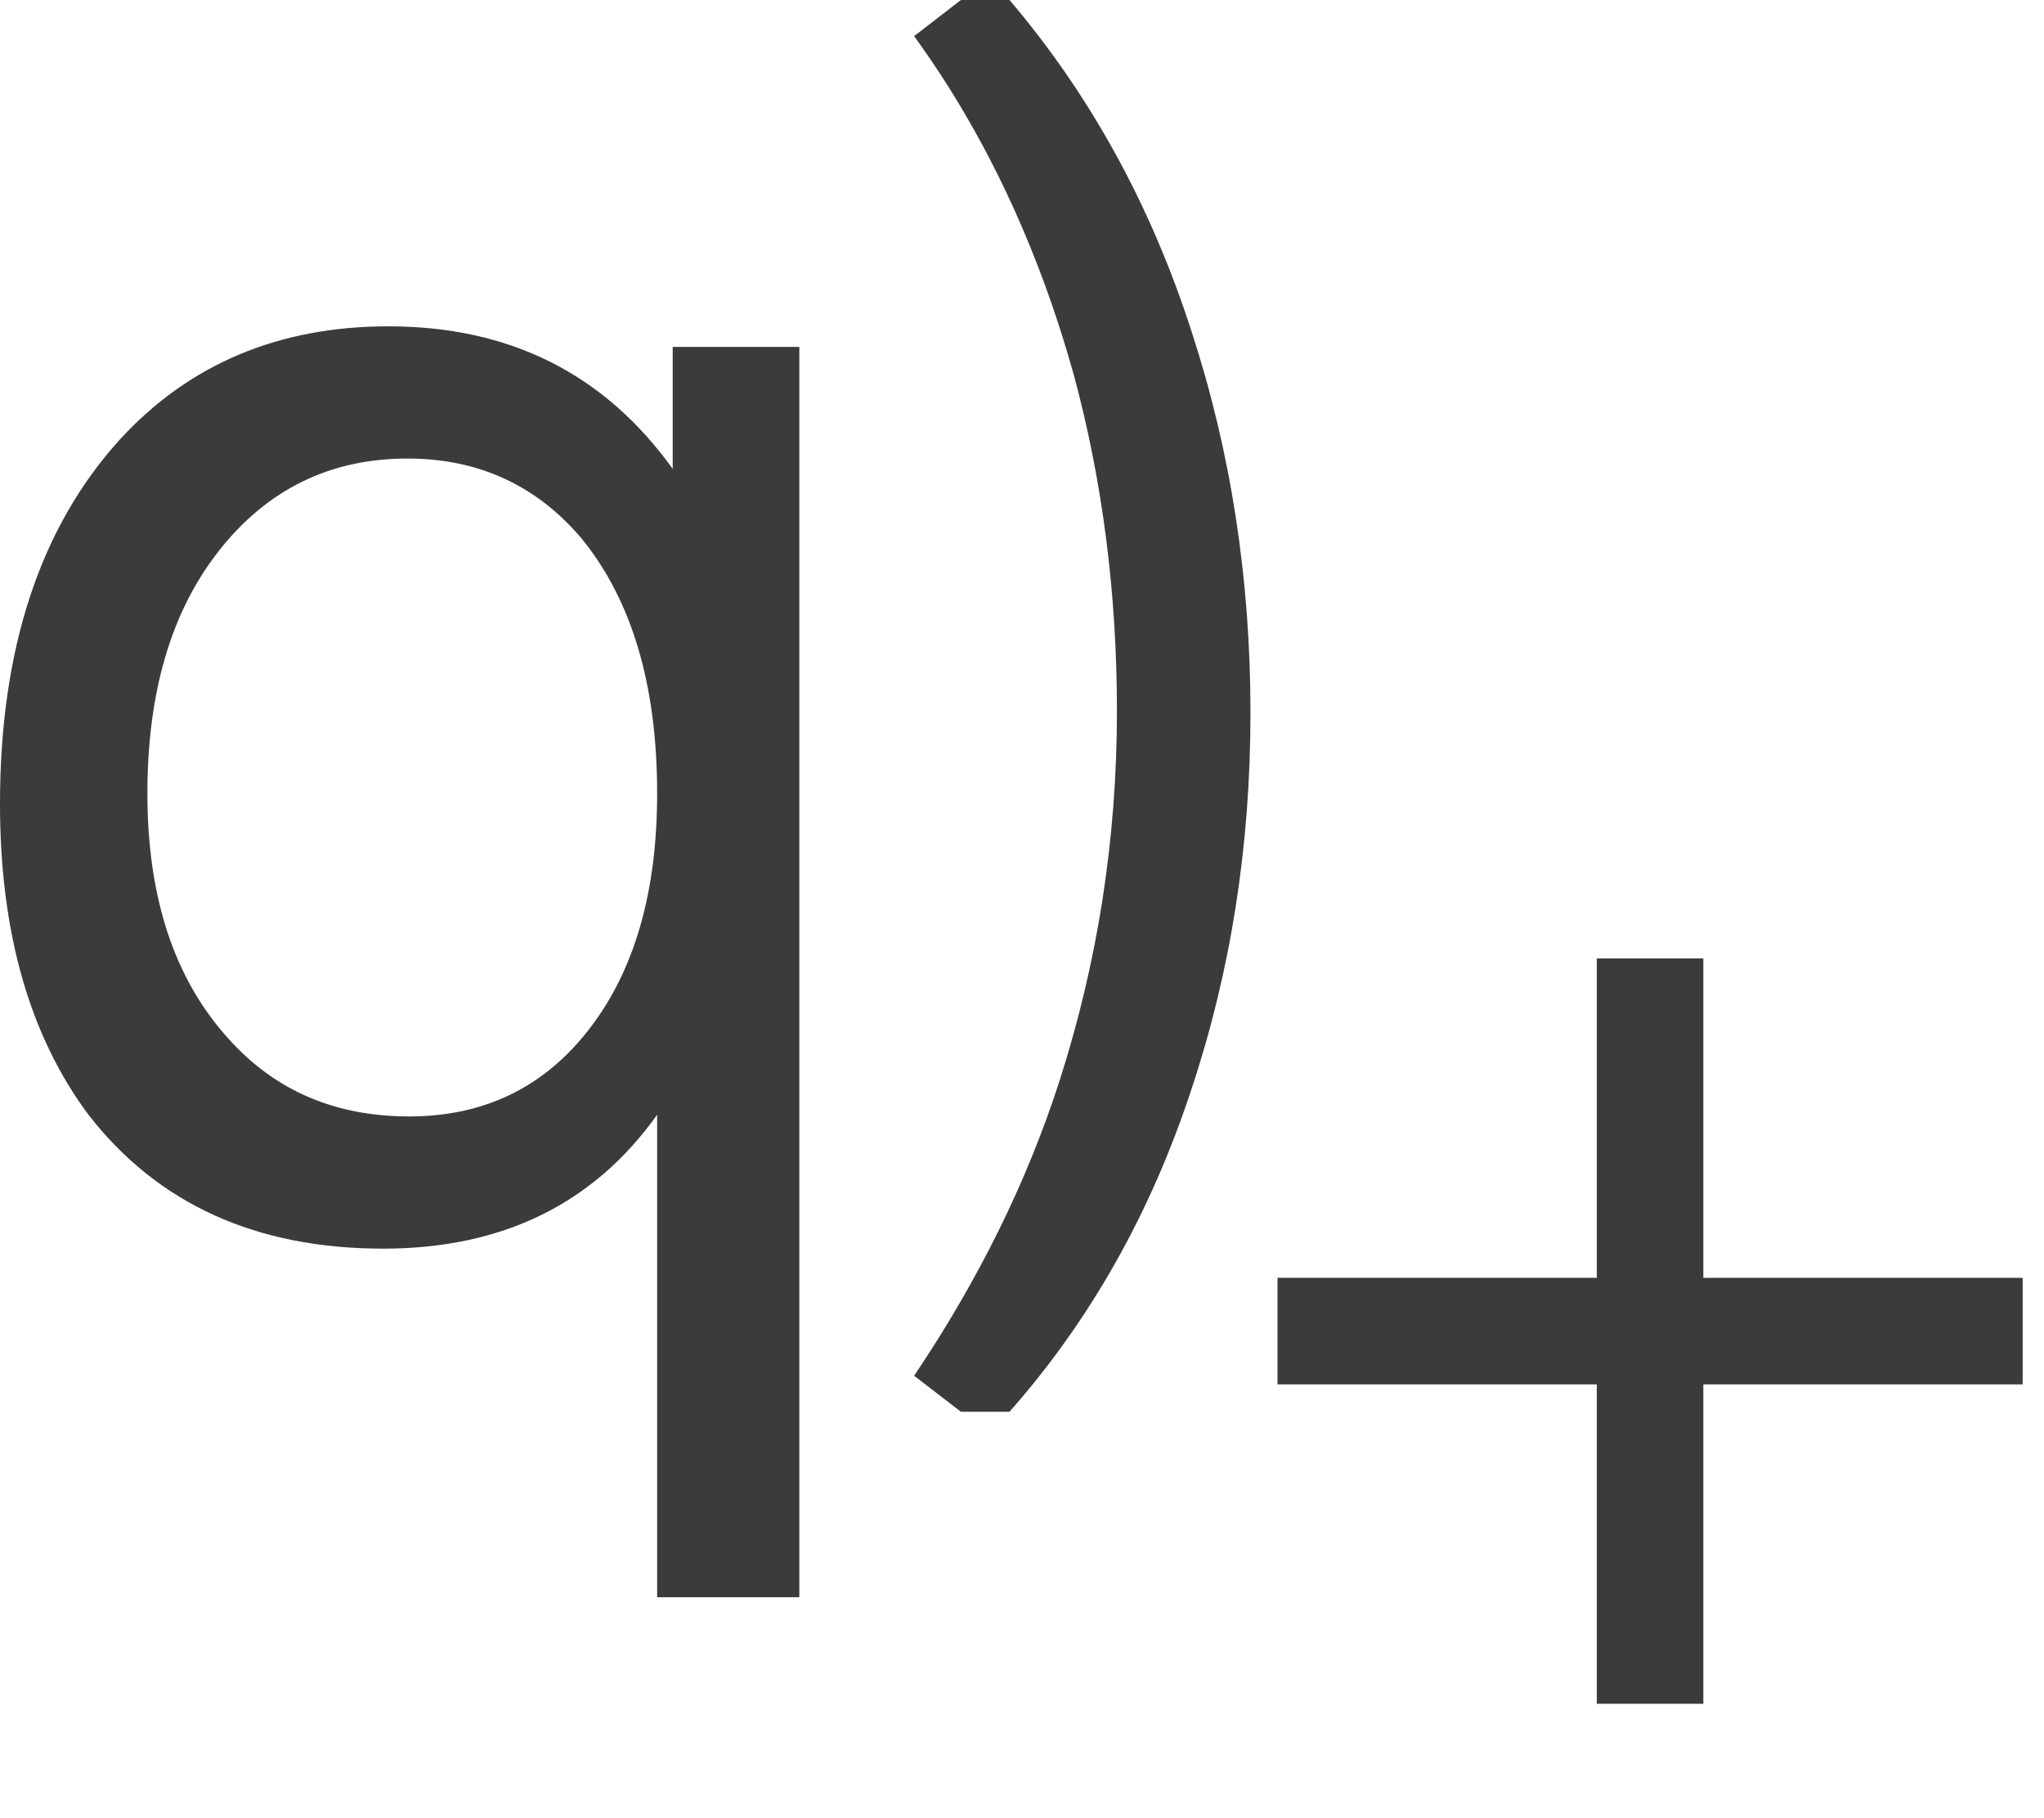
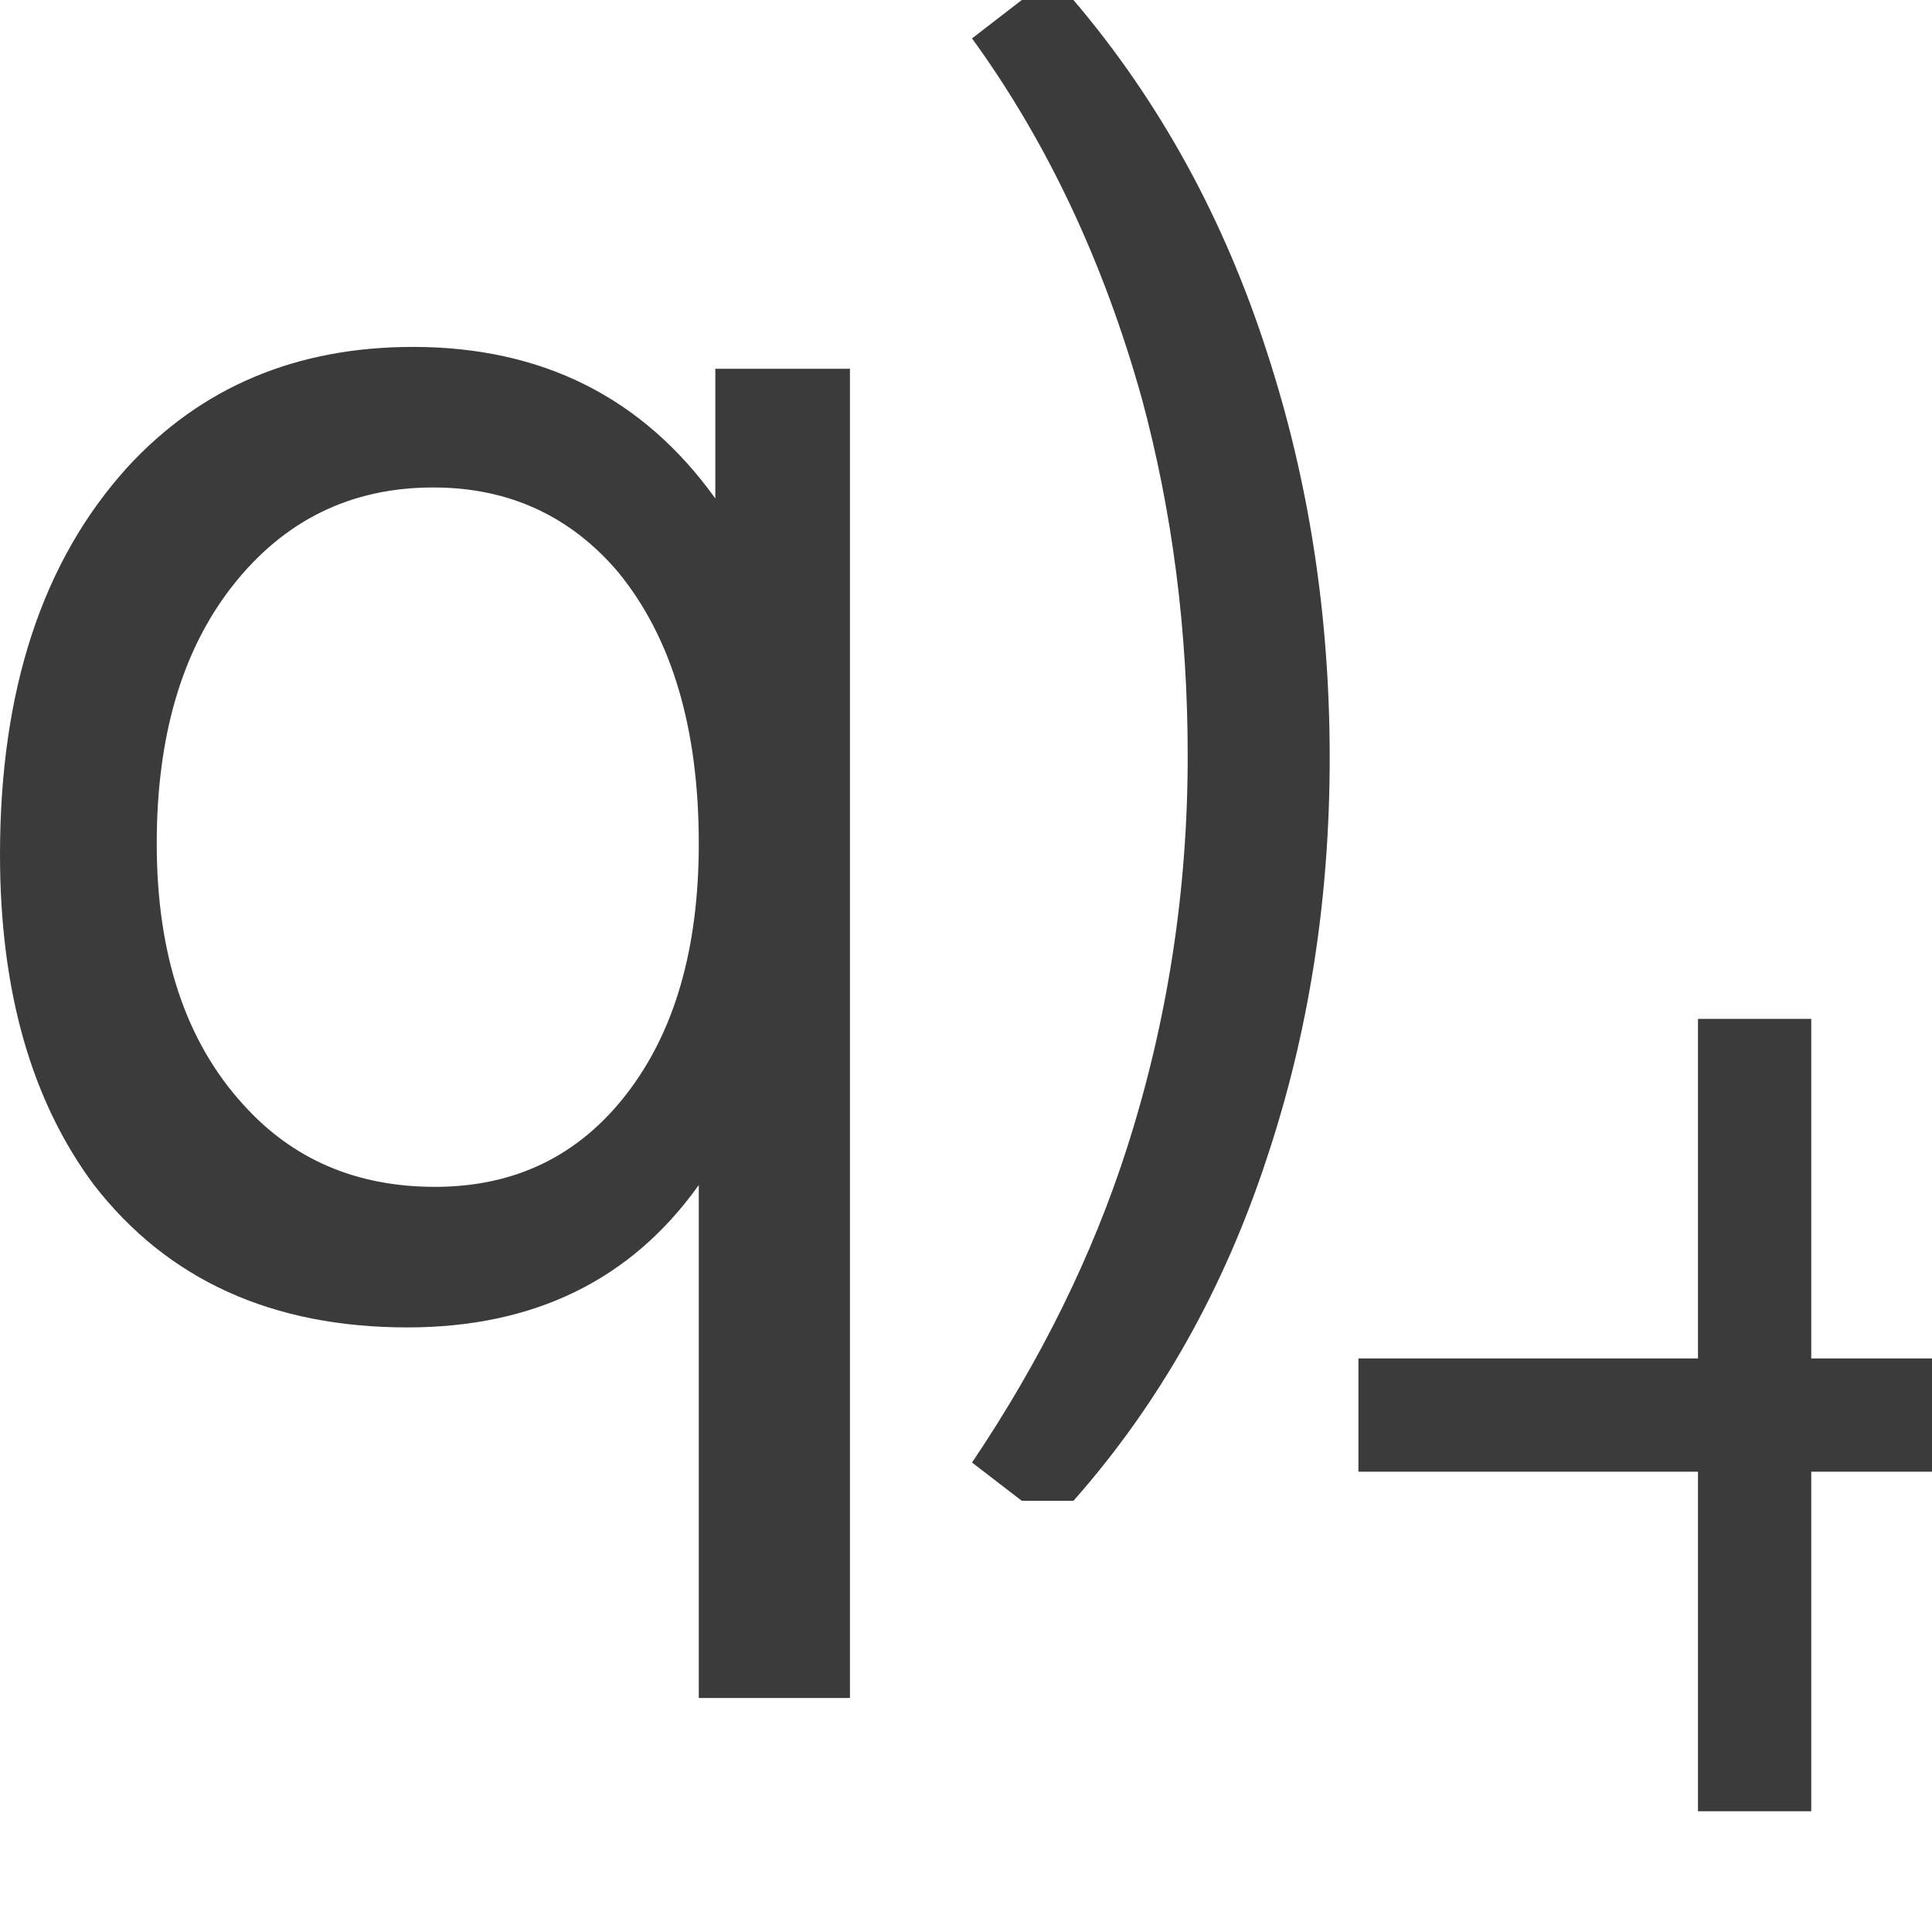
- <svg xmlns="http://www.w3.org/2000/svg" width="18" height="16" viewBox="0 0 18 16" fill="none">
+ <svg xmlns="http://www.w3.org/2000/svg" width="16" height="16" viewBox="0 0 16 16" fill="none">
  <path d="M8.89 0H8.462L8.05 0.318C8.671 1.174 9.139 2.167 9.455 3.296C9.709 4.234 9.836 5.222 9.836 6.26C9.836 7.379 9.668 8.463 9.332 9.511C9.047 10.398 8.62 11.265 8.05 12.112L8.462 12.429H8.89C9.602 11.623 10.136 10.675 10.493 9.587C10.839 8.548 11.012 7.445 11.012 6.275C11.012 5.096 10.839 3.977 10.493 2.918C10.136 1.809 9.602 0.837 8.89 0Z" fill="#3b3b3b" />
  <path fill-rule="evenodd" clip-rule="evenodd" d="M5.787 14.062H7.039V3.054H5.924V4.128C5.323 3.291 4.489 2.873 3.42 2.873C2.453 2.873 1.664 3.206 1.054 3.871C0.351 4.647 0 5.716 0 7.077C0 8.206 0.26 9.118 0.779 9.814C1.389 10.6 2.255 10.993 3.374 10.993C4.423 10.993 5.227 10.6 5.787 9.814V14.062ZM1.924 4.854C2.351 4.309 2.906 4.037 3.588 4.037C4.209 4.037 4.718 4.269 5.115 4.733C5.563 5.277 5.787 6.028 5.787 6.986C5.787 7.853 5.588 8.543 5.191 9.057C4.794 9.572 4.265 9.829 3.603 9.829C2.952 9.829 2.423 9.602 2.015 9.148C1.537 8.624 1.298 7.903 1.298 6.986C1.298 6.099 1.506 5.388 1.924 4.854Z" fill="#3b3b3b" />
  <path d="M14.062 15V12.188H11.25V11.25H14.062V8.438H15V11.25H17.812V12.188H15V15H14.062Z" fill="#3b3b3b" />
</svg>
